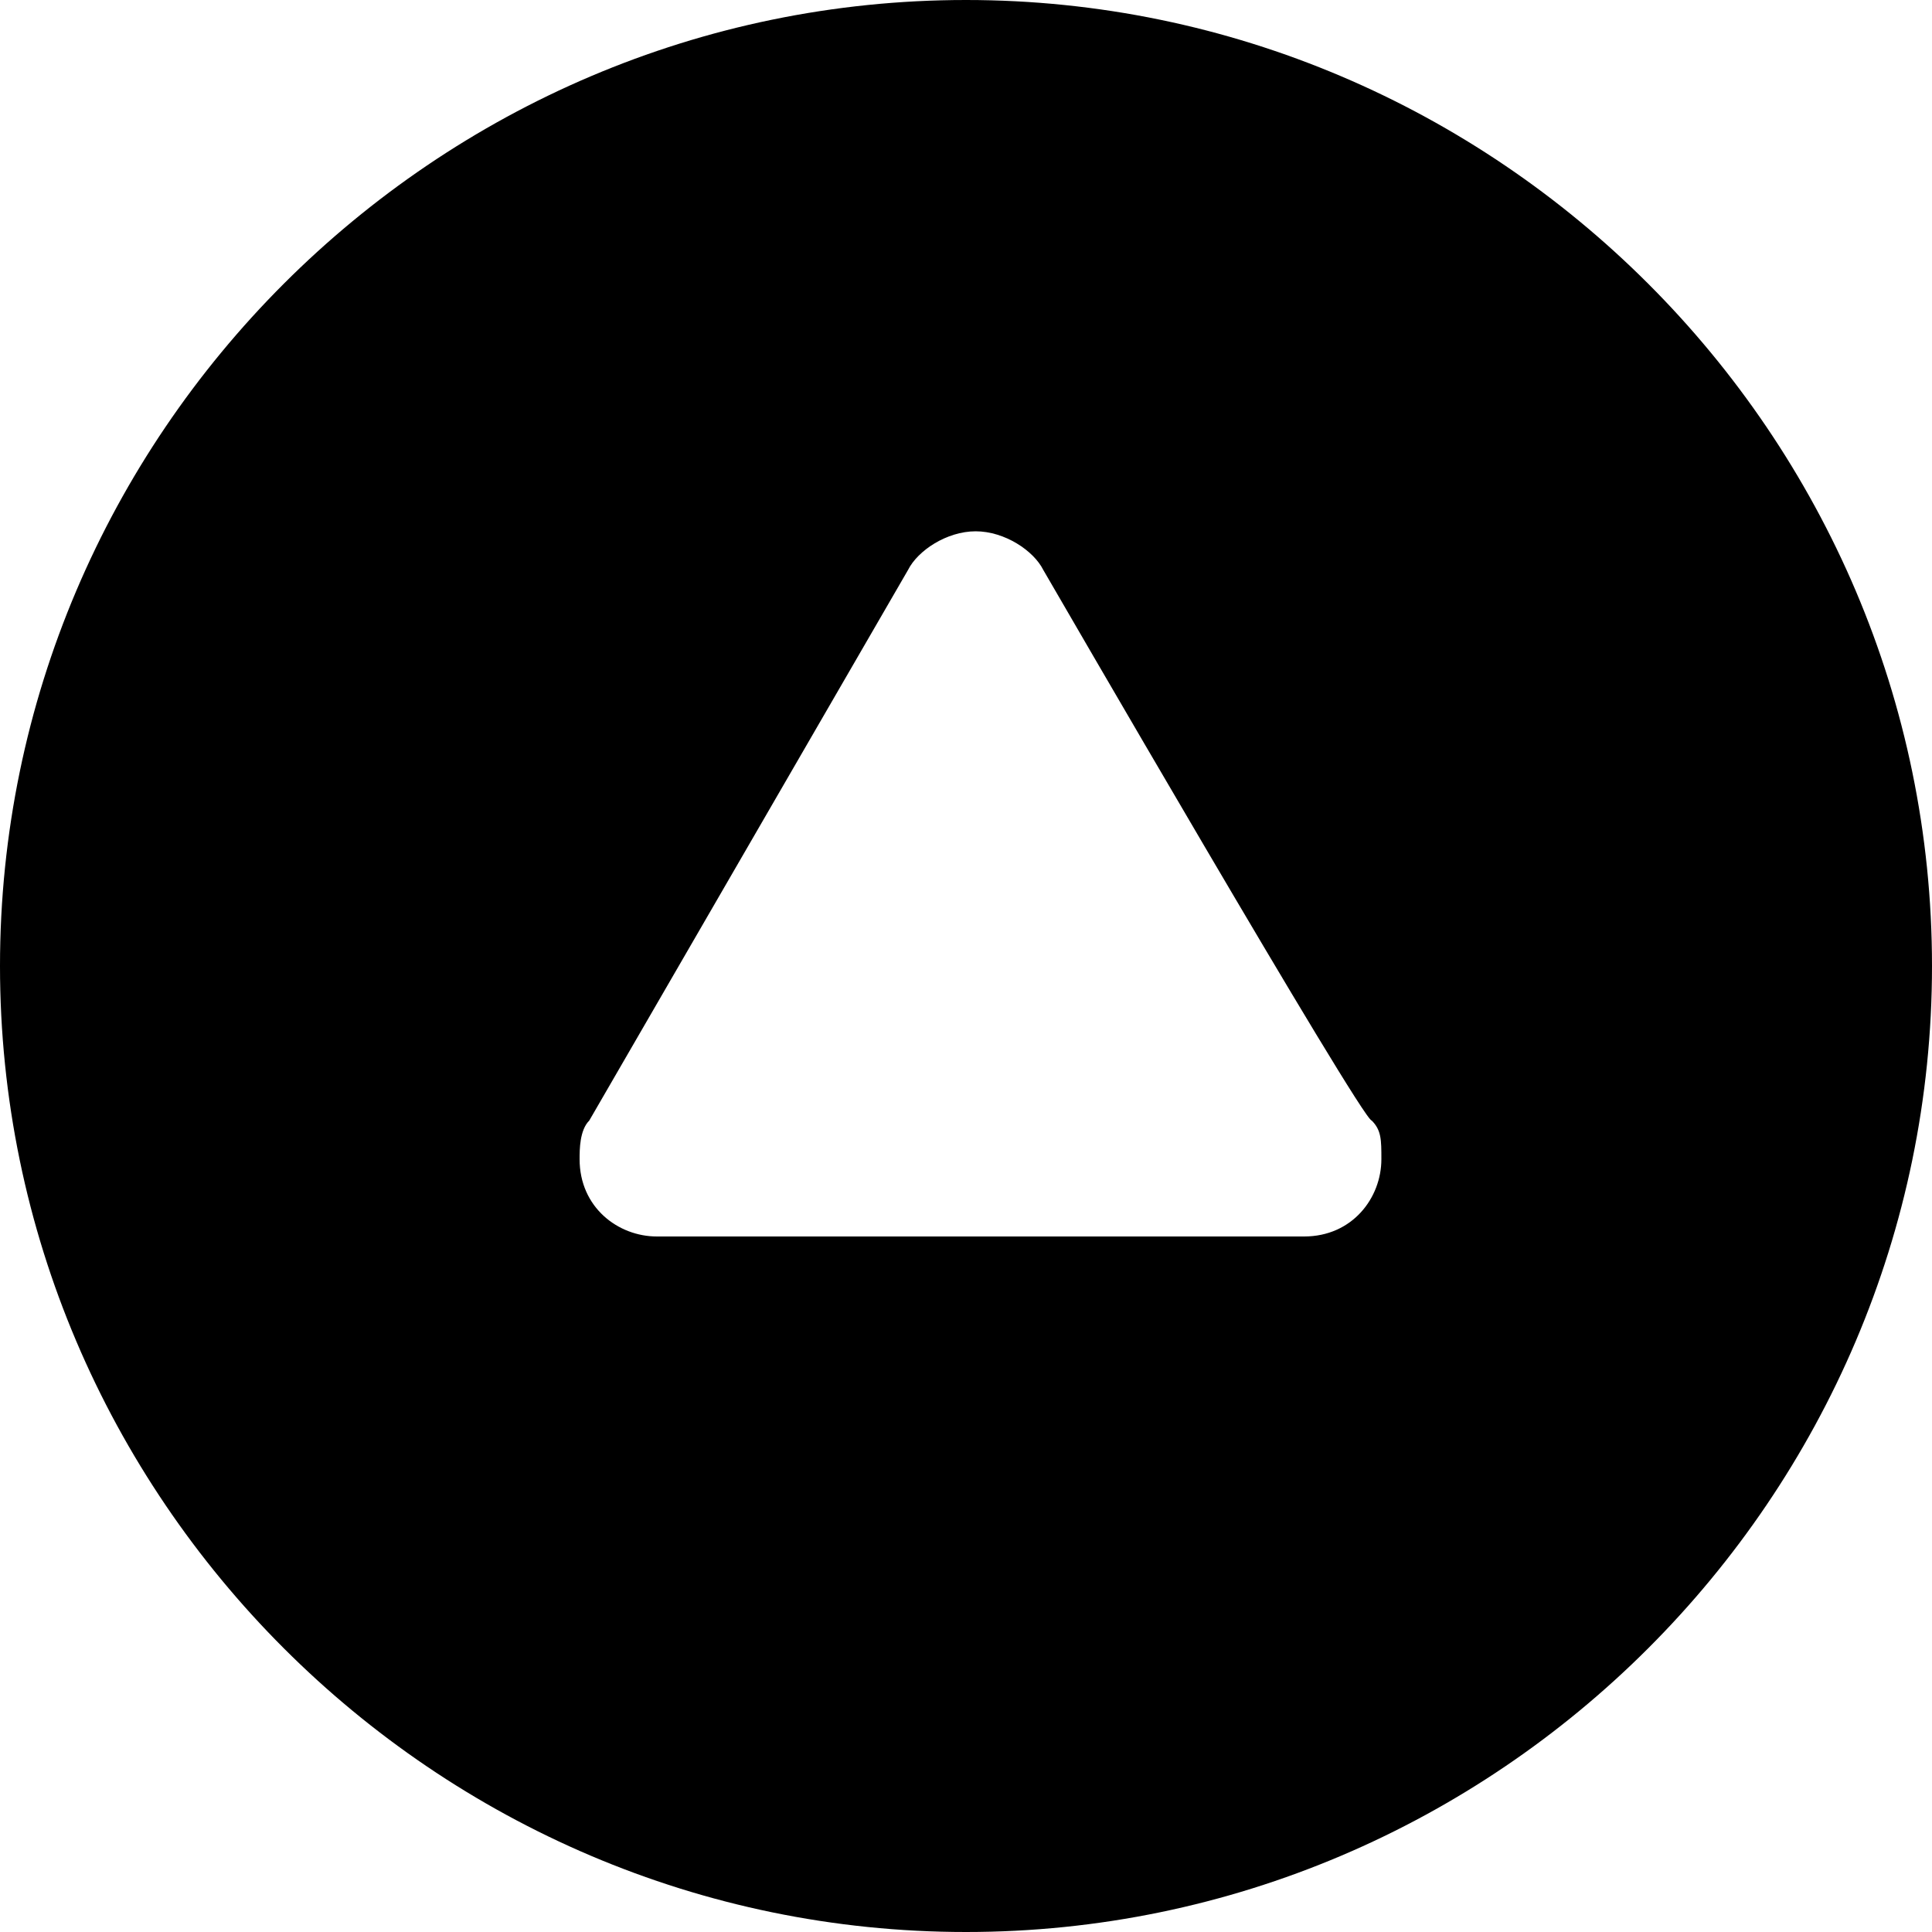
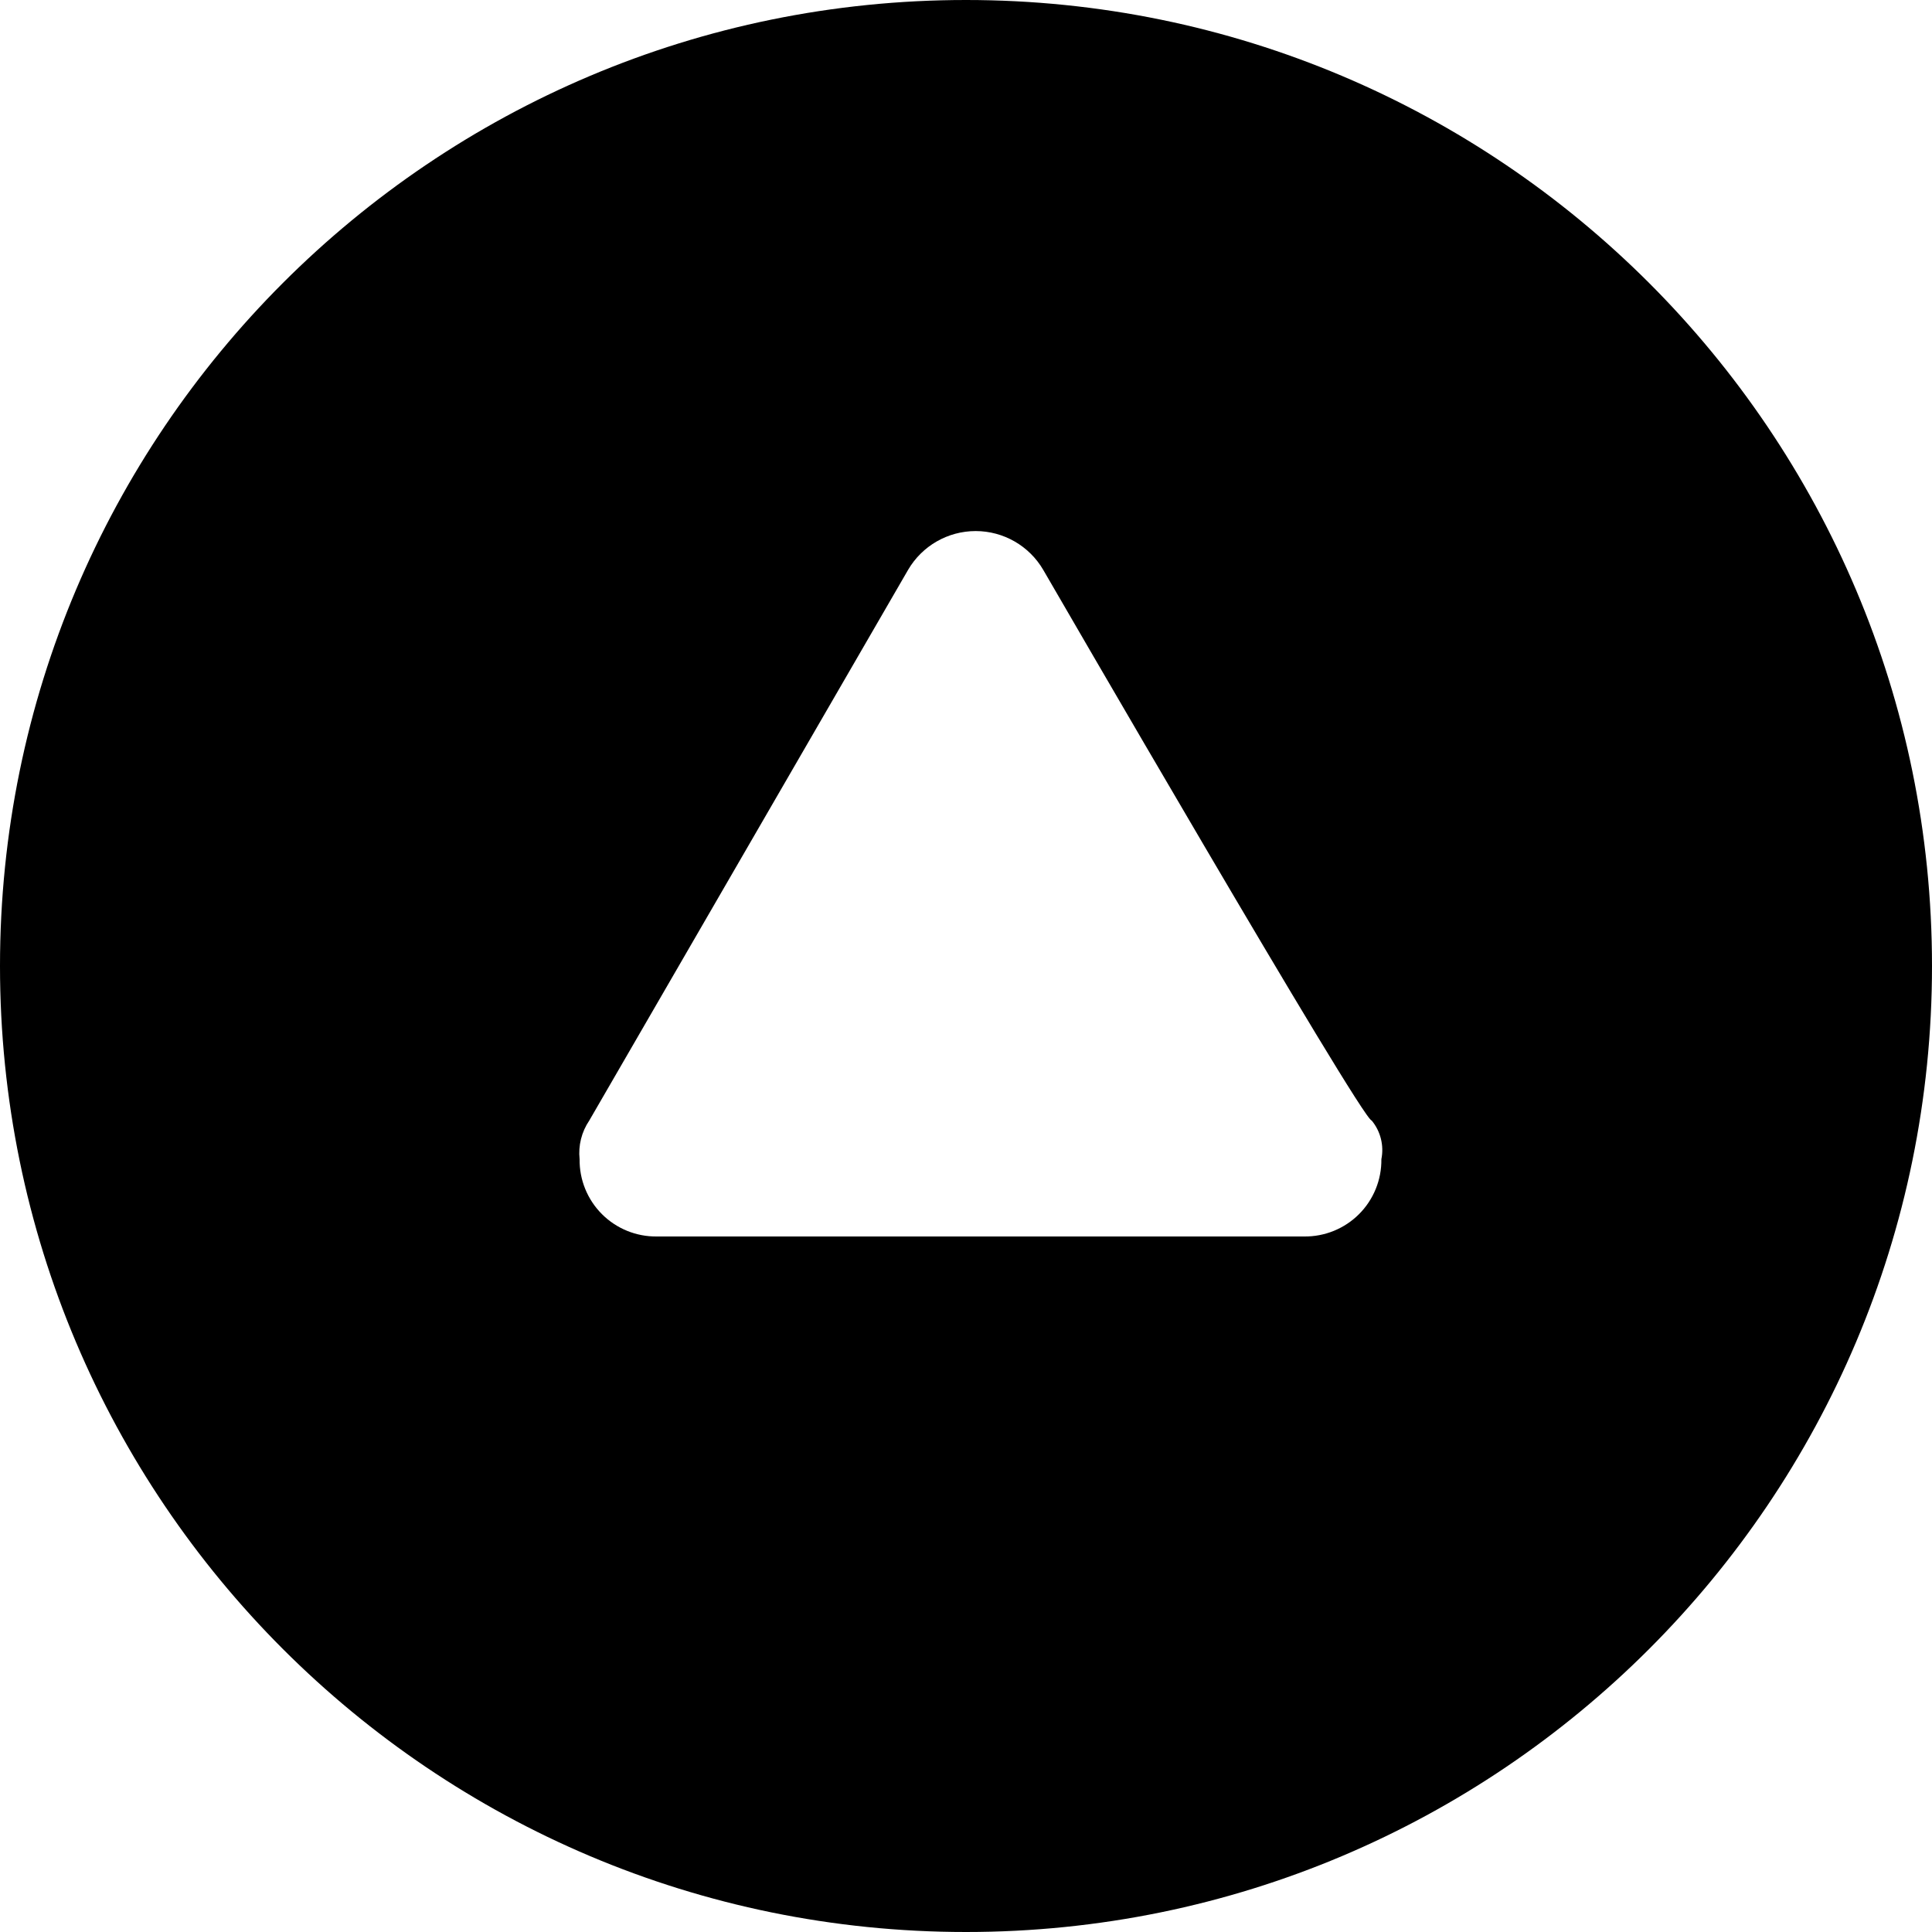
- <svg xmlns="http://www.w3.org/2000/svg" version="1.1" id="Layer_1" x="0px" y="0px" viewBox="-822.2 568 20 20" style="enable-background:new -822.2 568 20 20;" xml:space="preserve">
-   <path d="M-822.2,578c0,5.5,4.5,10,10,10s10-4.5,10-10s-4.5-10-10-10S-822.2,572.5-822.2,578z M-811.4,573.9c0,0,3.3,5.7,3.4,5.7  c0.1,0.1,0.1,0.2,0.1,0.4c0,0.4-0.3,0.8-0.8,0.8h-6.7c-0.4,0-0.8-0.3-0.8-0.8c0-0.1,0-0.3,0.1-0.4l3.3-5.7c0.1-0.2,0.4-0.4,0.7-0.4  C-811.8,573.5-811.5,573.7-811.4,573.9z" />
+ <svg xmlns="http://www.w3.org/2000/svg" id="Layer_1" data-name="Layer 1" width="20" height="20" viewBox="0 0 20 20">
+   <path d="M0,10A10,10,0,1,0,10,0,10,10,0,0,0,0,10ZM10.8,5.9s3.3,5.7,3.4,5.7a0.48,0.48,0,0,1,.1.4,0.79,0.79,0,0,1-.8.8H6.8A0.79,0.79,0,0,1,6,12a0.6,0.6,0,0,1,.1-0.4L9.4,5.9A0.81,0.81,0,0,1,10.8,5.9Z" />
</svg>
